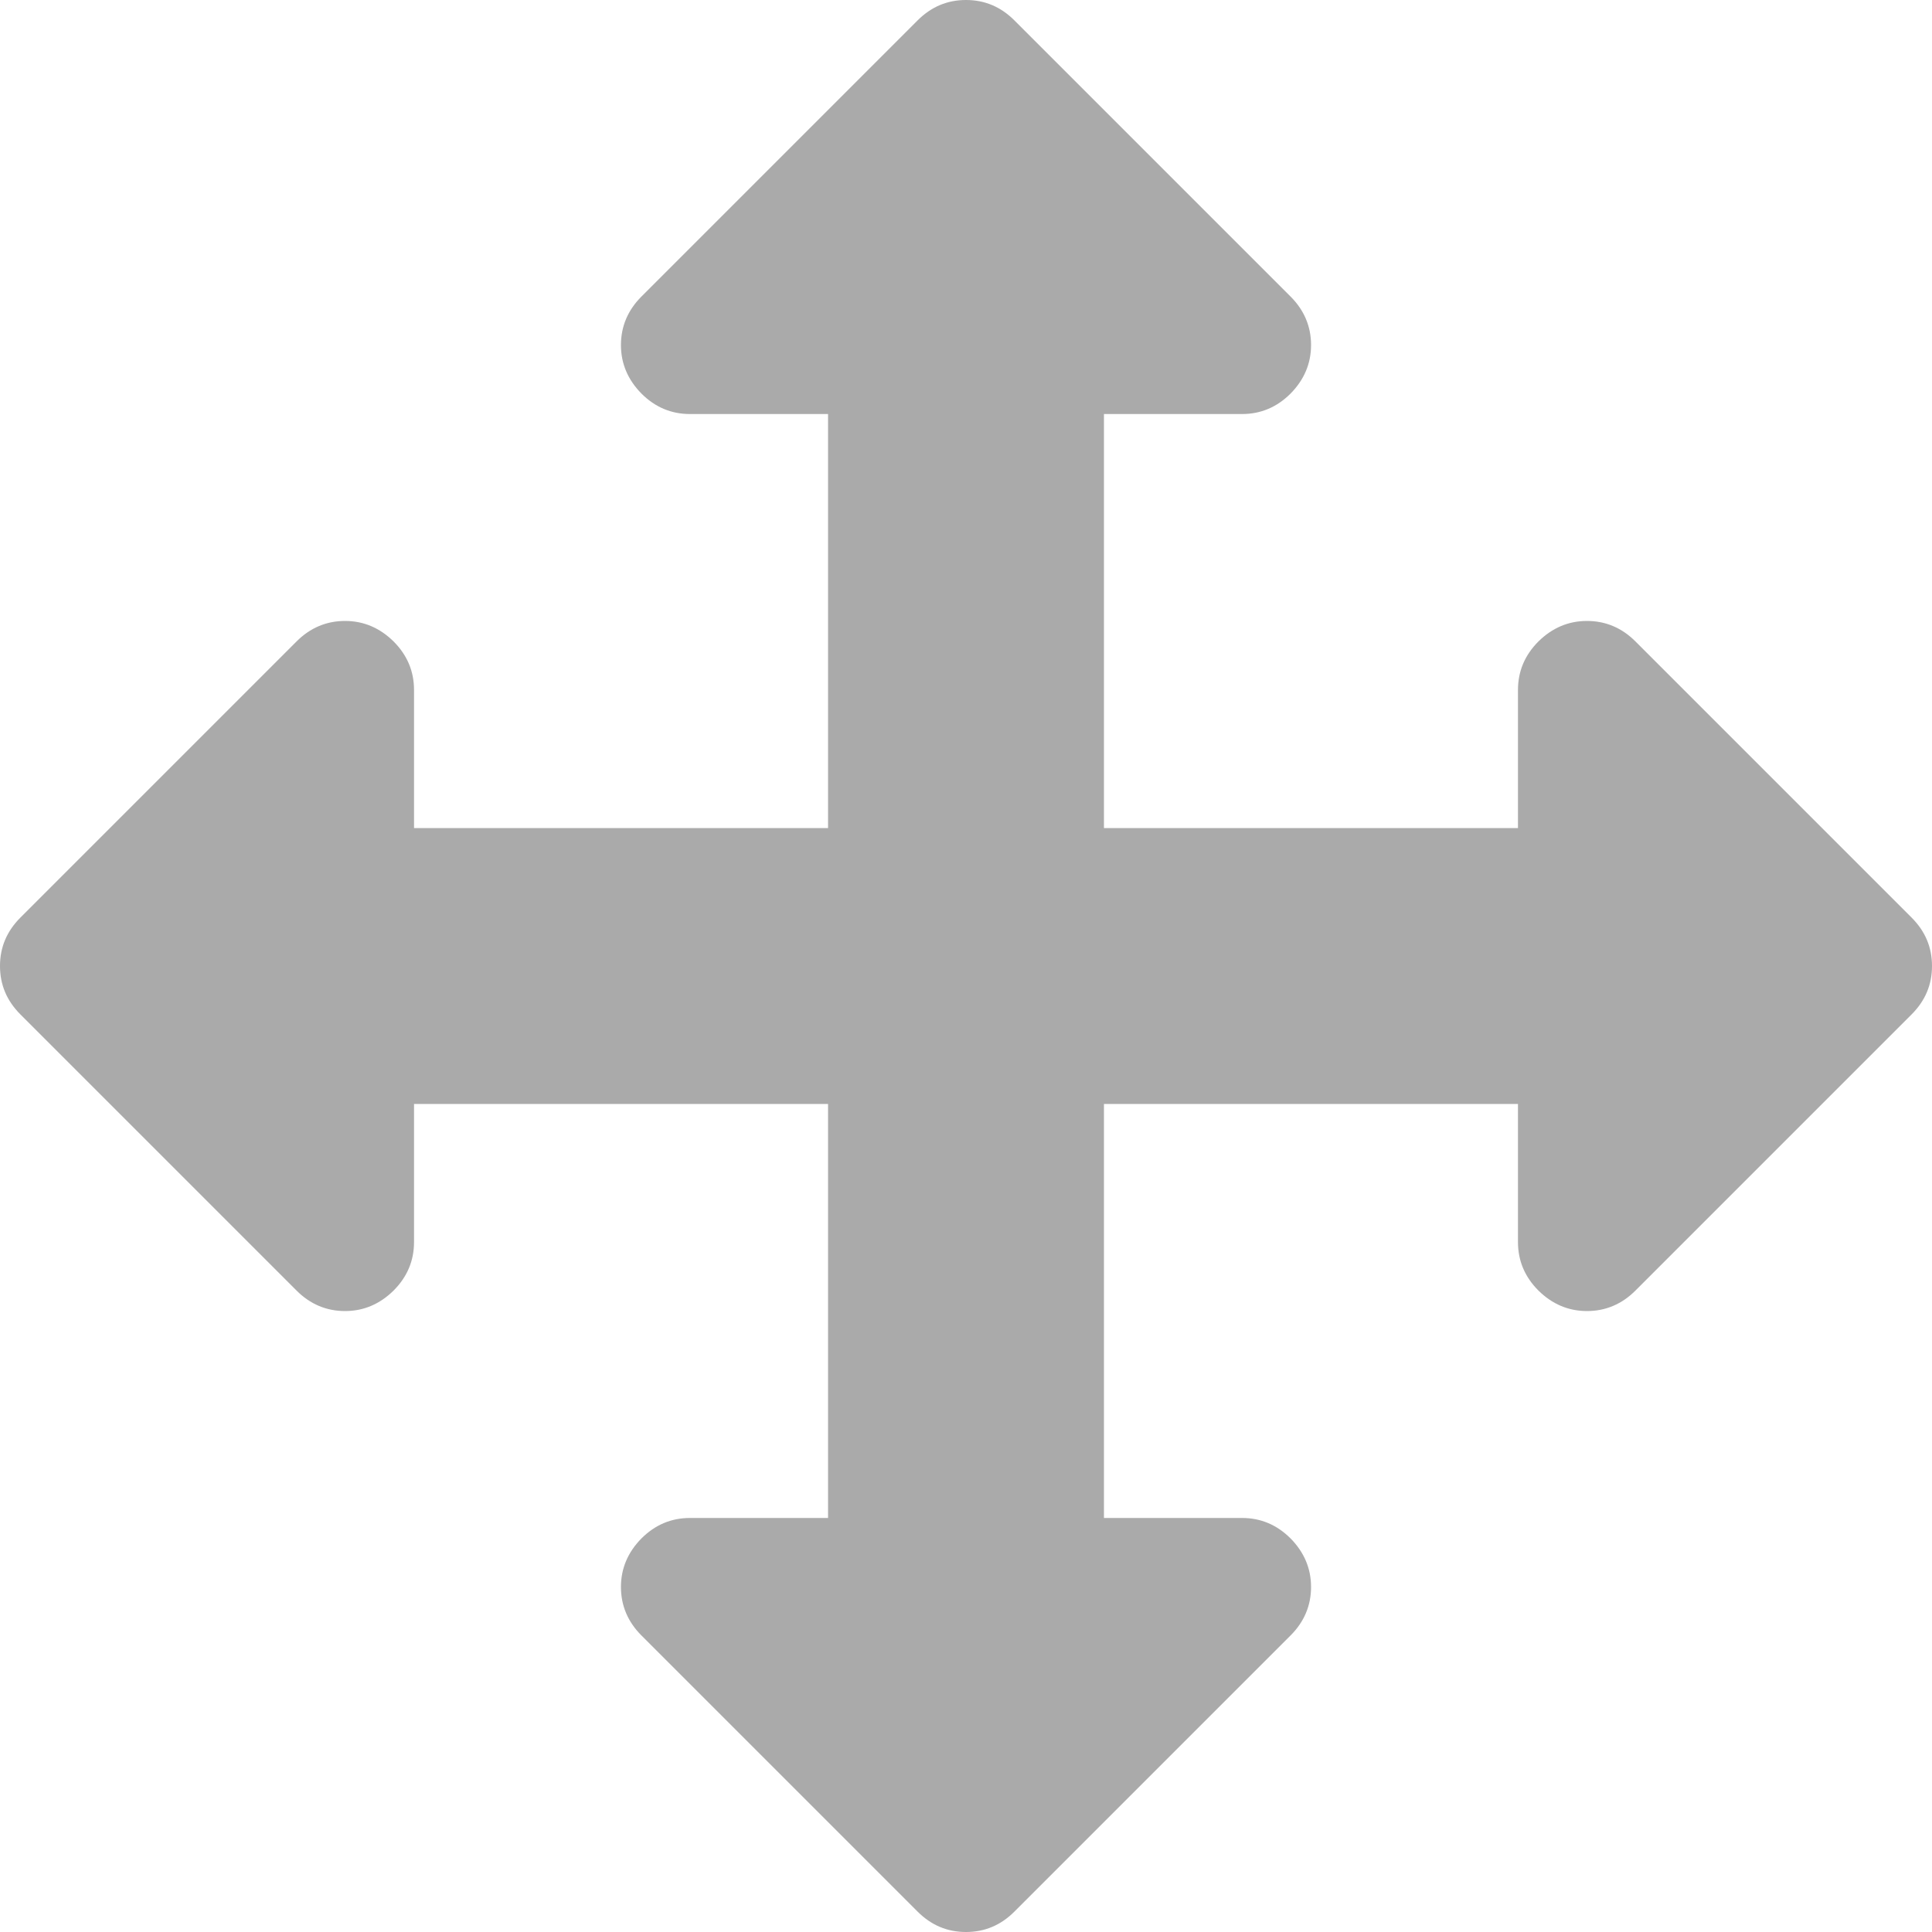
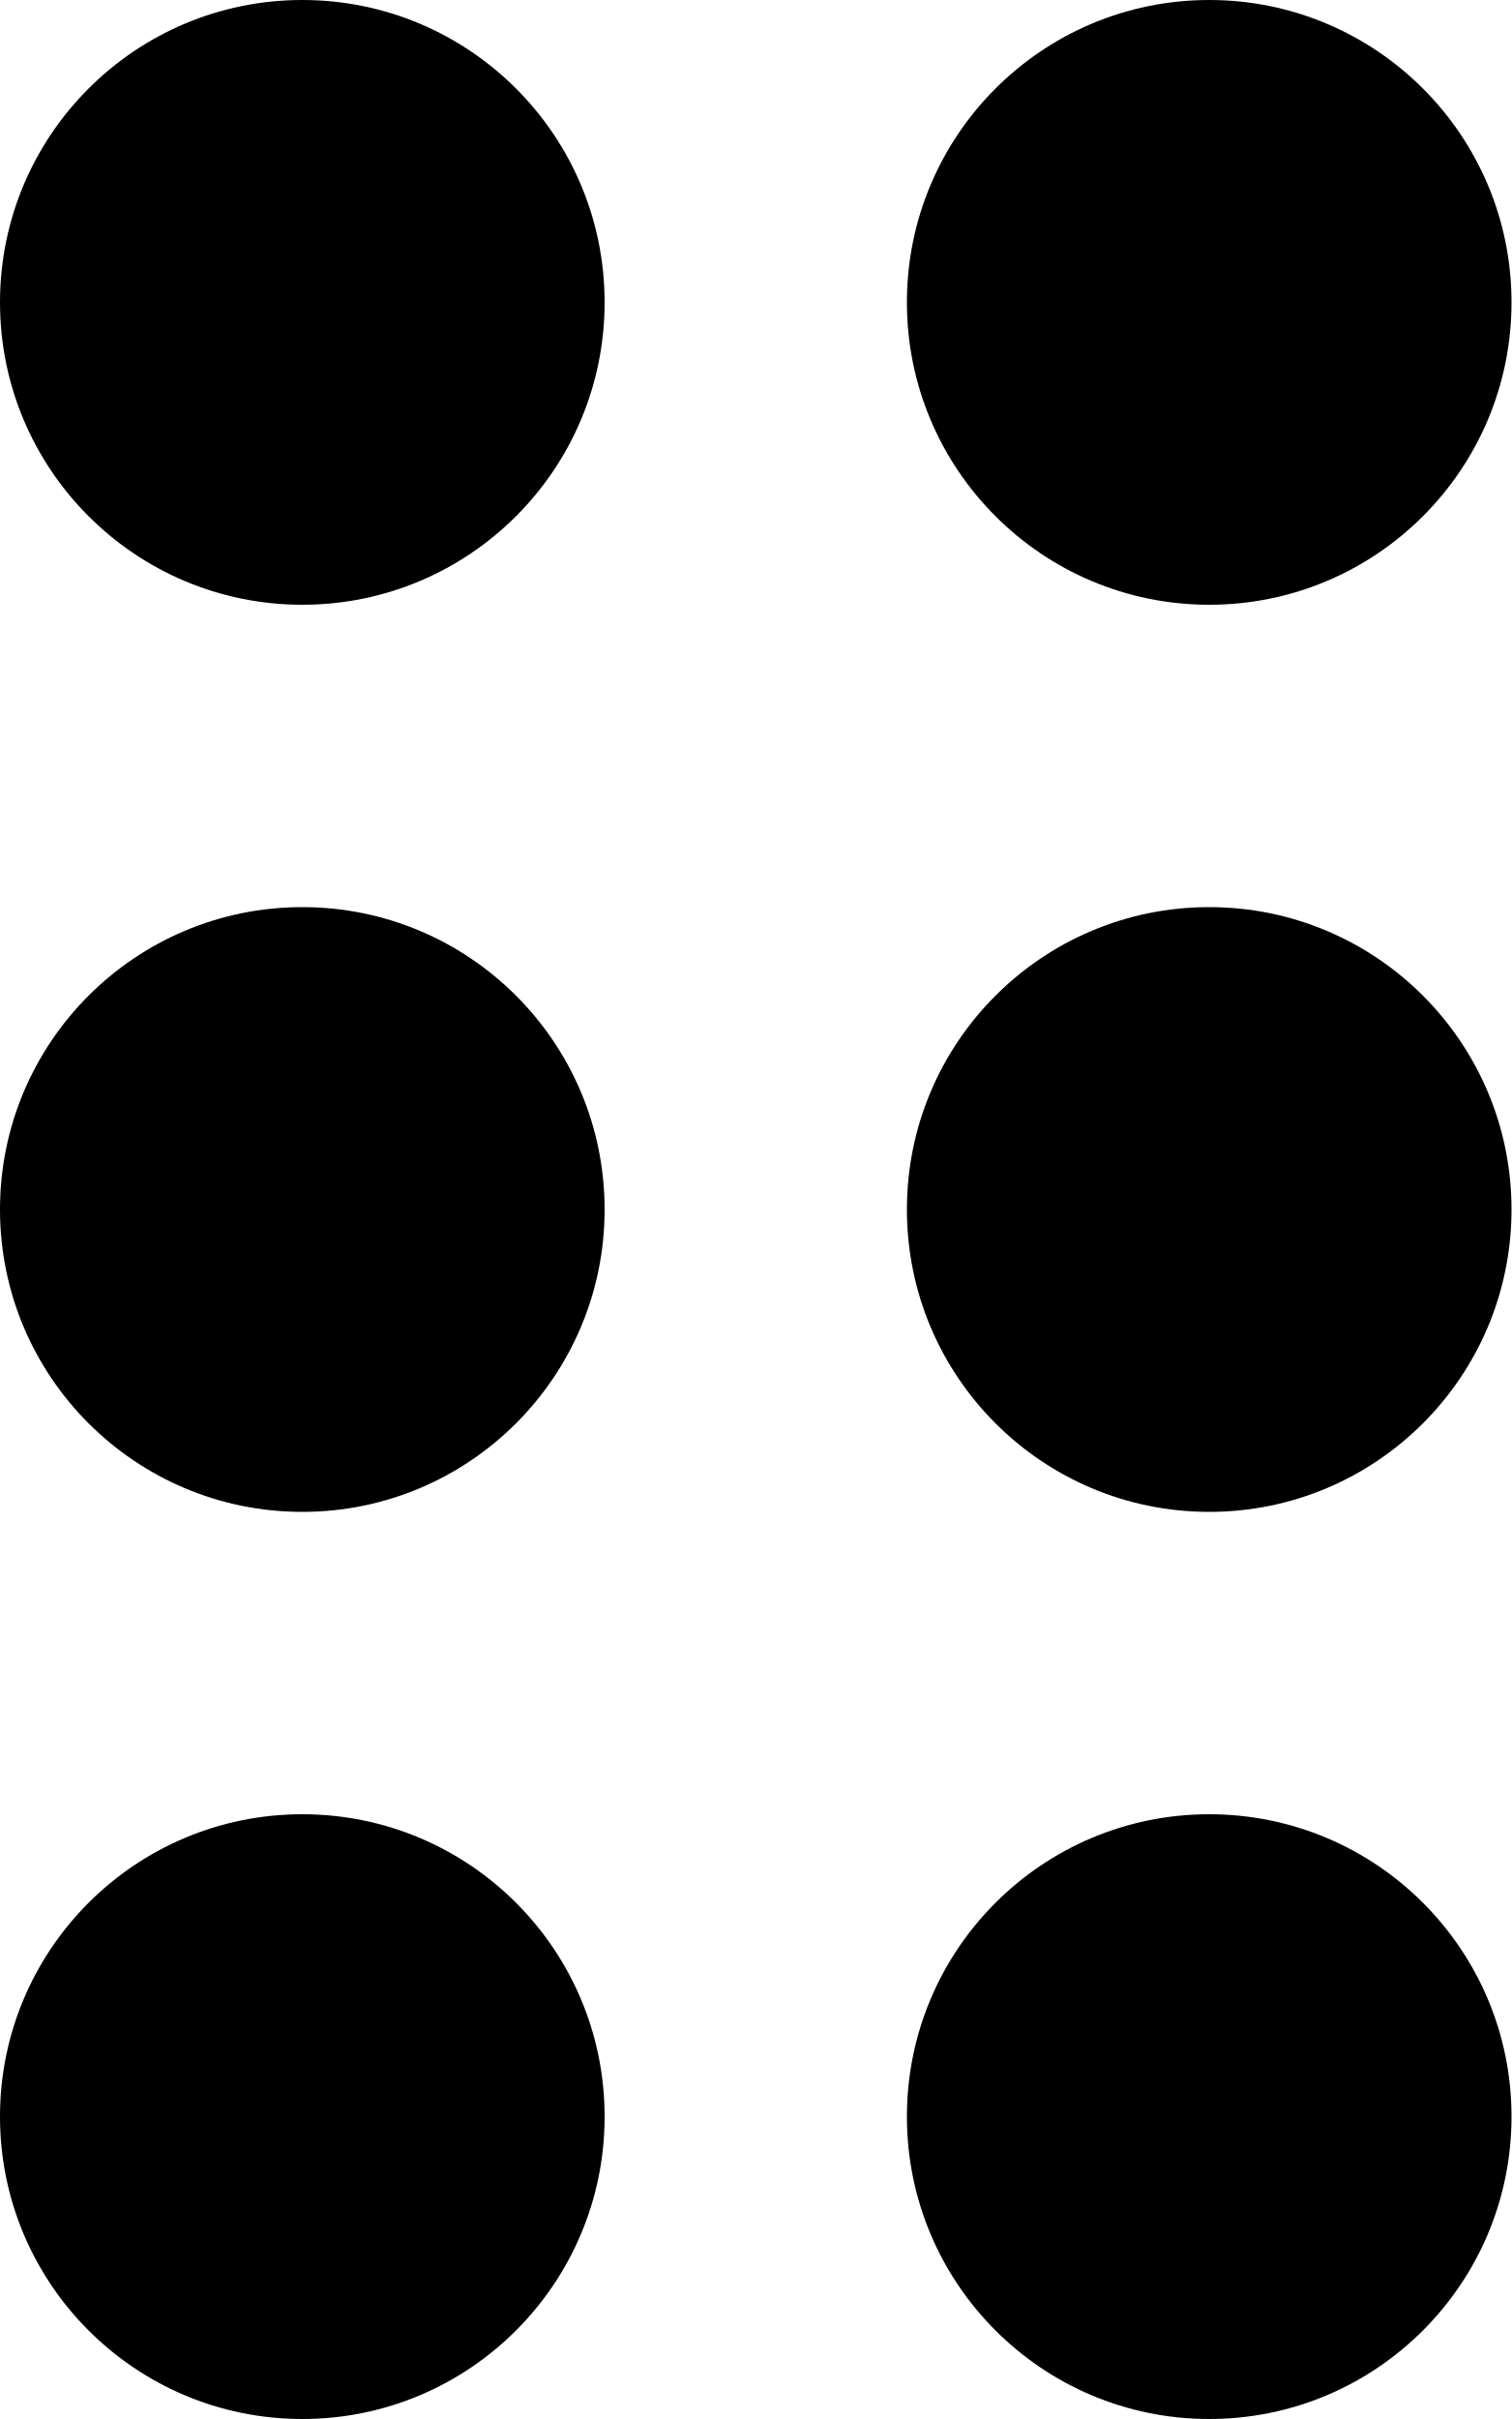
- <svg xmlns="http://www.w3.org/2000/svg" version="1.1" width="10px" height="10px">
-   <g transform="matrix(1 0 0 1 -68 -64 )">
-     <path d="M 9.894 4.749  C 9.965 4.82  10 4.903  10 5  C 10 5.097  9.965 5.18  9.894 5.251  L 8.465 6.68  C 8.395 6.75  8.311 6.786  8.214 6.786  C 8.118 6.786  8.034 6.75  7.963 6.68  C 7.892 6.609  7.857 6.525  7.857 6.429  L 7.857 5.714  L 5.714 5.714  L 5.714 7.857  L 6.429 7.857  C 6.525 7.857  6.609 7.892  6.68 7.963  C 6.75 8.034  6.786 8.118  6.786 8.214  C 6.786 8.311  6.75 8.395  6.68 8.465  L 5.251 9.894  C 5.18 9.965  5.097 10  5 10  C 4.903 10  4.82 9.965  4.749 9.894  L 3.32 8.465  C 3.25 8.395  3.214 8.311  3.214 8.214  C 3.214 8.118  3.25 8.034  3.32 7.963  C 3.391 7.892  3.475 7.857  3.571 7.857  L 4.286 7.857  L 4.286 5.714  L 2.143 5.714  L 2.143 6.429  C 2.143 6.525  2.108 6.609  2.037 6.68  C 1.966 6.75  1.882 6.786  1.786 6.786  C 1.689 6.786  1.605 6.75  1.535 6.68  L 0.106 5.251  C 0.035 5.18  0 5.097  0 5  C 0 4.903  0.035 4.82  0.106 4.749  L 1.535 3.32  C 1.605 3.25  1.689 3.214  1.786 3.214  C 1.882 3.214  1.966 3.25  2.037 3.32  C 2.108 3.391  2.143 3.475  2.143 3.571  L 2.143 4.286  L 4.286 4.286  L 4.286 2.143  L 3.571 2.143  C 3.475 2.143  3.391 2.108  3.32 2.037  C 3.25 1.966  3.214 1.882  3.214 1.786  C 3.214 1.689  3.25 1.605  3.32 1.535  L 4.749 0.106  C 4.82 0.035  4.903 0  5 0  C 5.097 0  5.18 0.035  5.251 0.106  L 6.68 1.535  C 6.75 1.605  6.786 1.689  6.786 1.786  C 6.786 1.882  6.75 1.966  6.68 2.037  C 6.609 2.108  6.525 2.143  6.429 2.143  L 5.714 2.143  L 5.714 4.286  L 7.857 4.286  L 7.857 3.571  C 7.857 3.475  7.892 3.391  7.963 3.32  C 8.034 3.25  8.118 3.214  8.214 3.214  C 8.311 3.214  8.395 3.25  8.465 3.32  L 9.894 4.749  Z " fill-rule="nonzero" fill="#aaaaaa" stroke="none" transform="matrix(1 0 0 1 68 64 )" />
-   </g>
+ <svg xmlns="http://www.w3.org/2000/svg" width="10" height="16" viewBox="0 0 10 16">
+   <circle cx="2" cy="2" r="2" />
+   <circle cx="8" cy="2" r="2" />
+   <circle cx="2" cy="8" r="2" />
+   <circle cx="8" cy="8" r="2" />
+   <circle cx="2" cy="14" r="2" />
+   <circle cx="8" cy="14" r="2" />
</svg>
